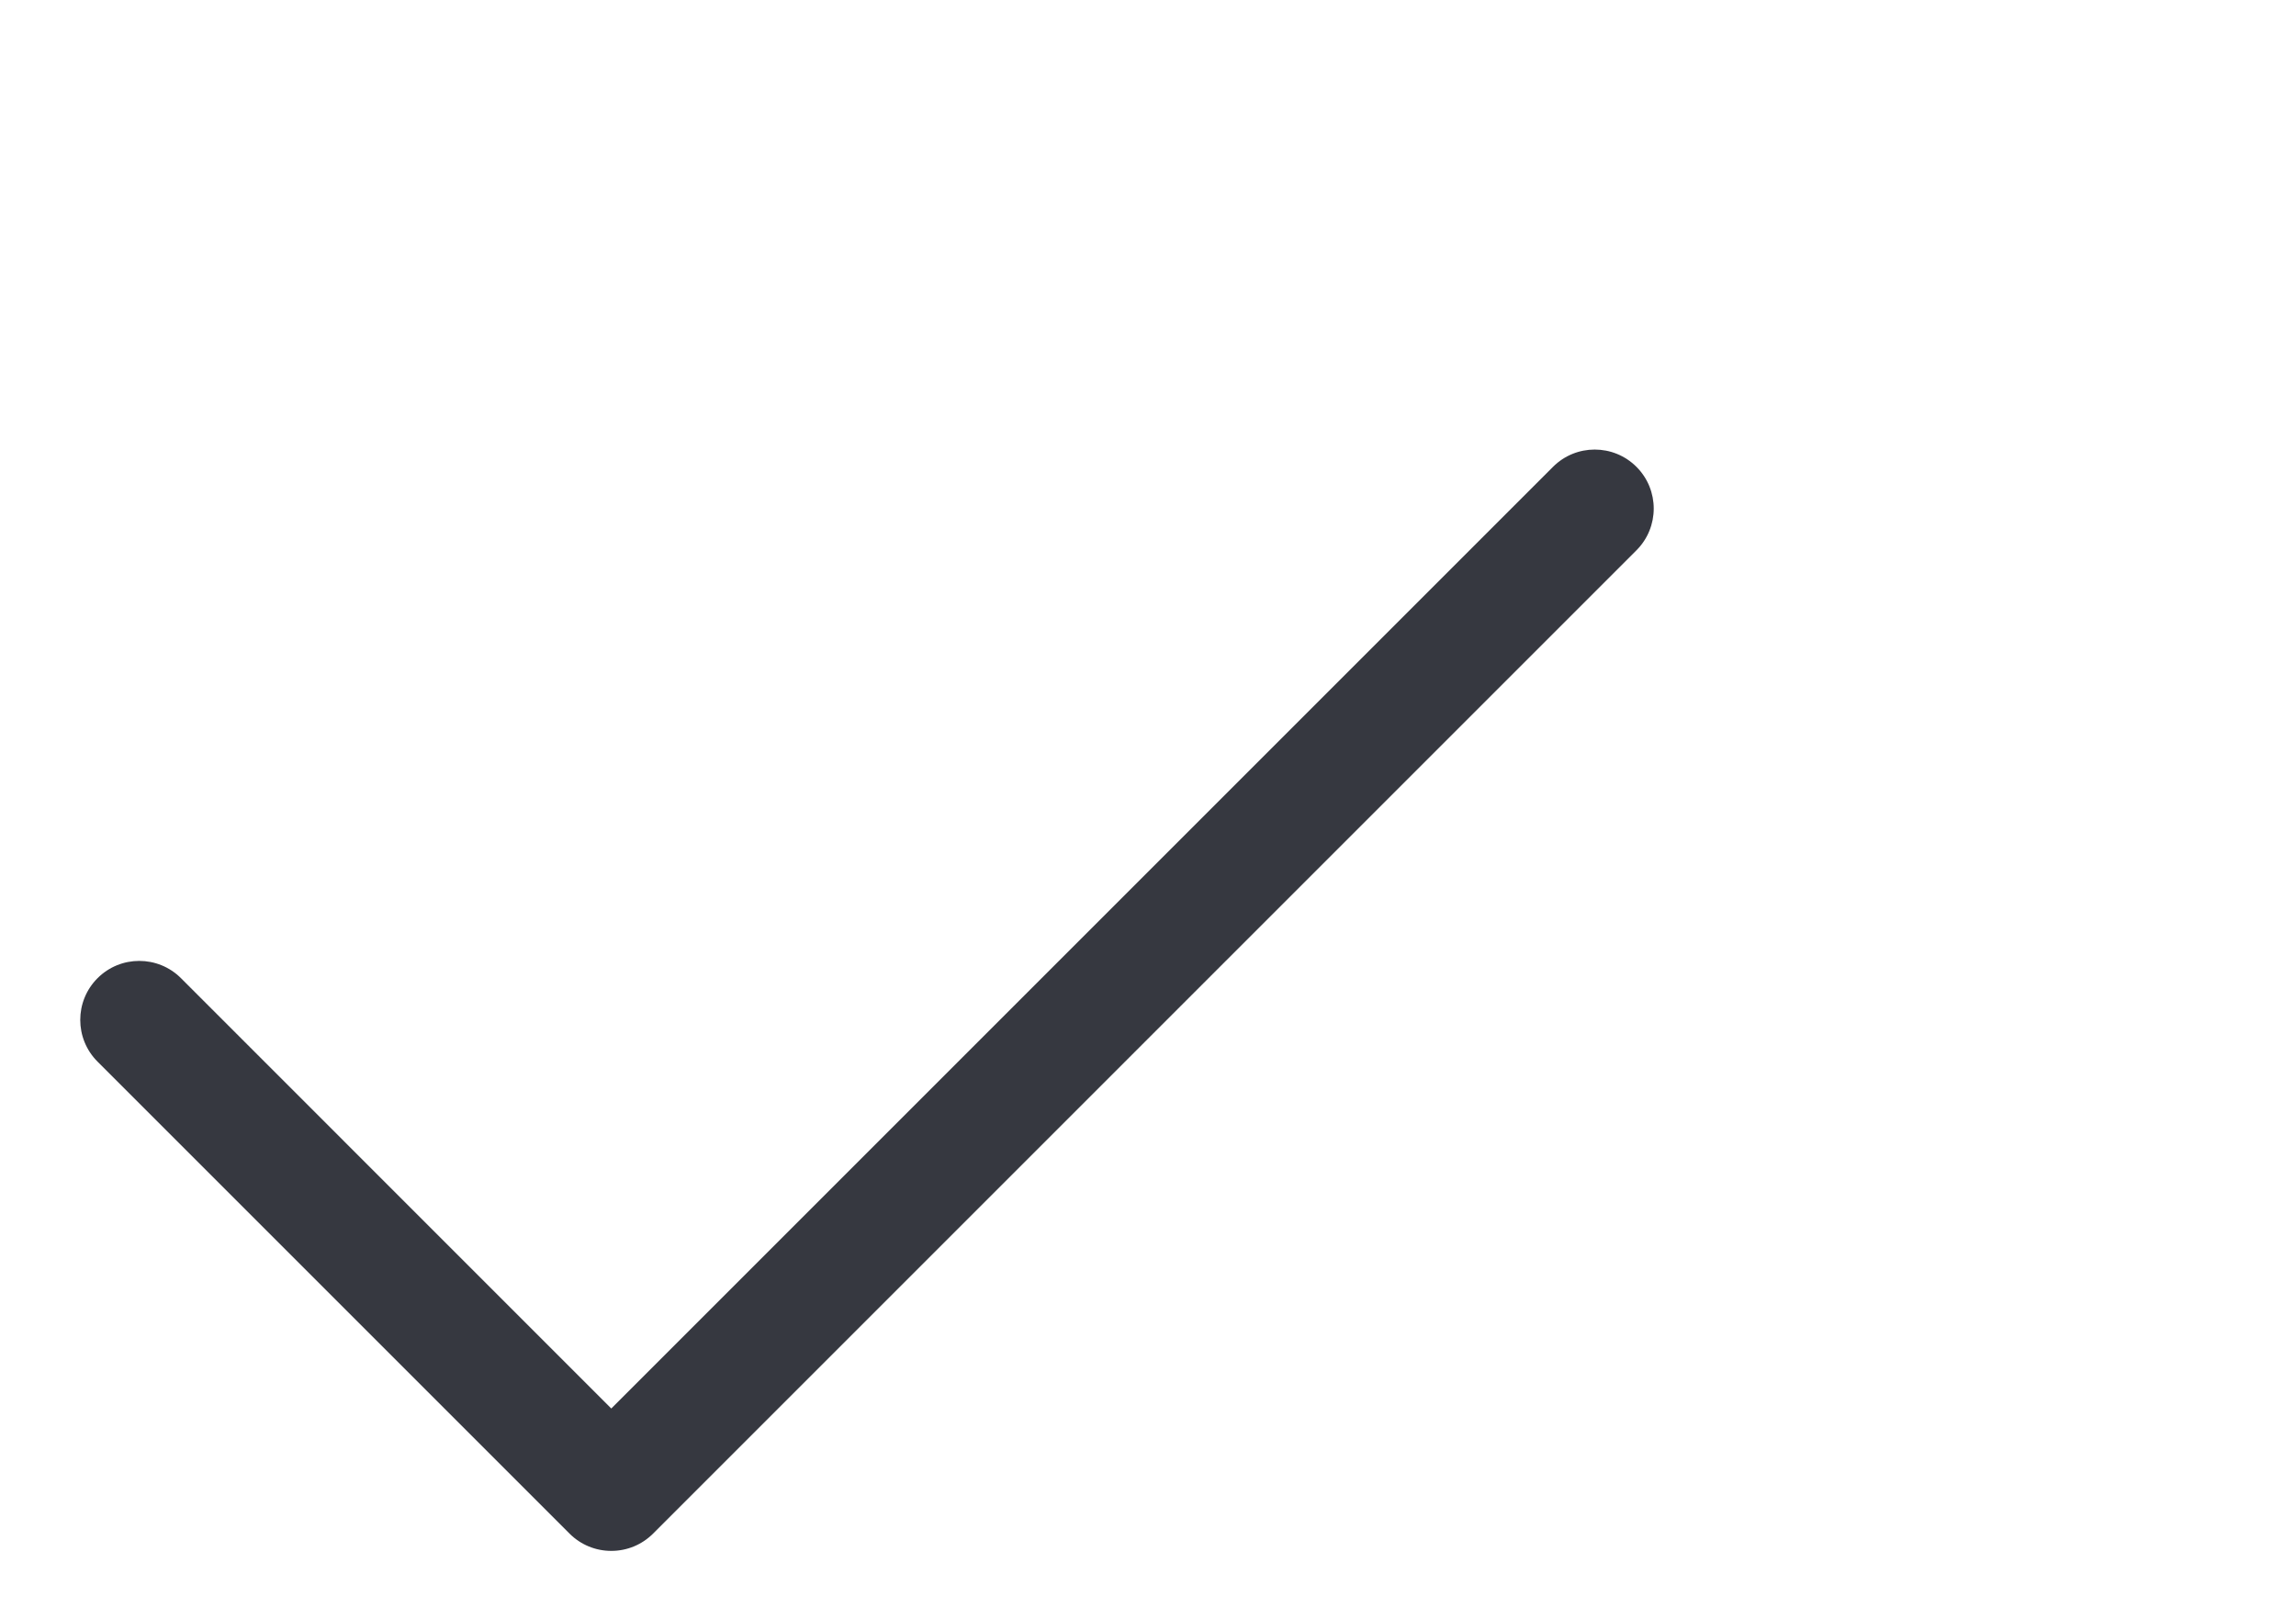
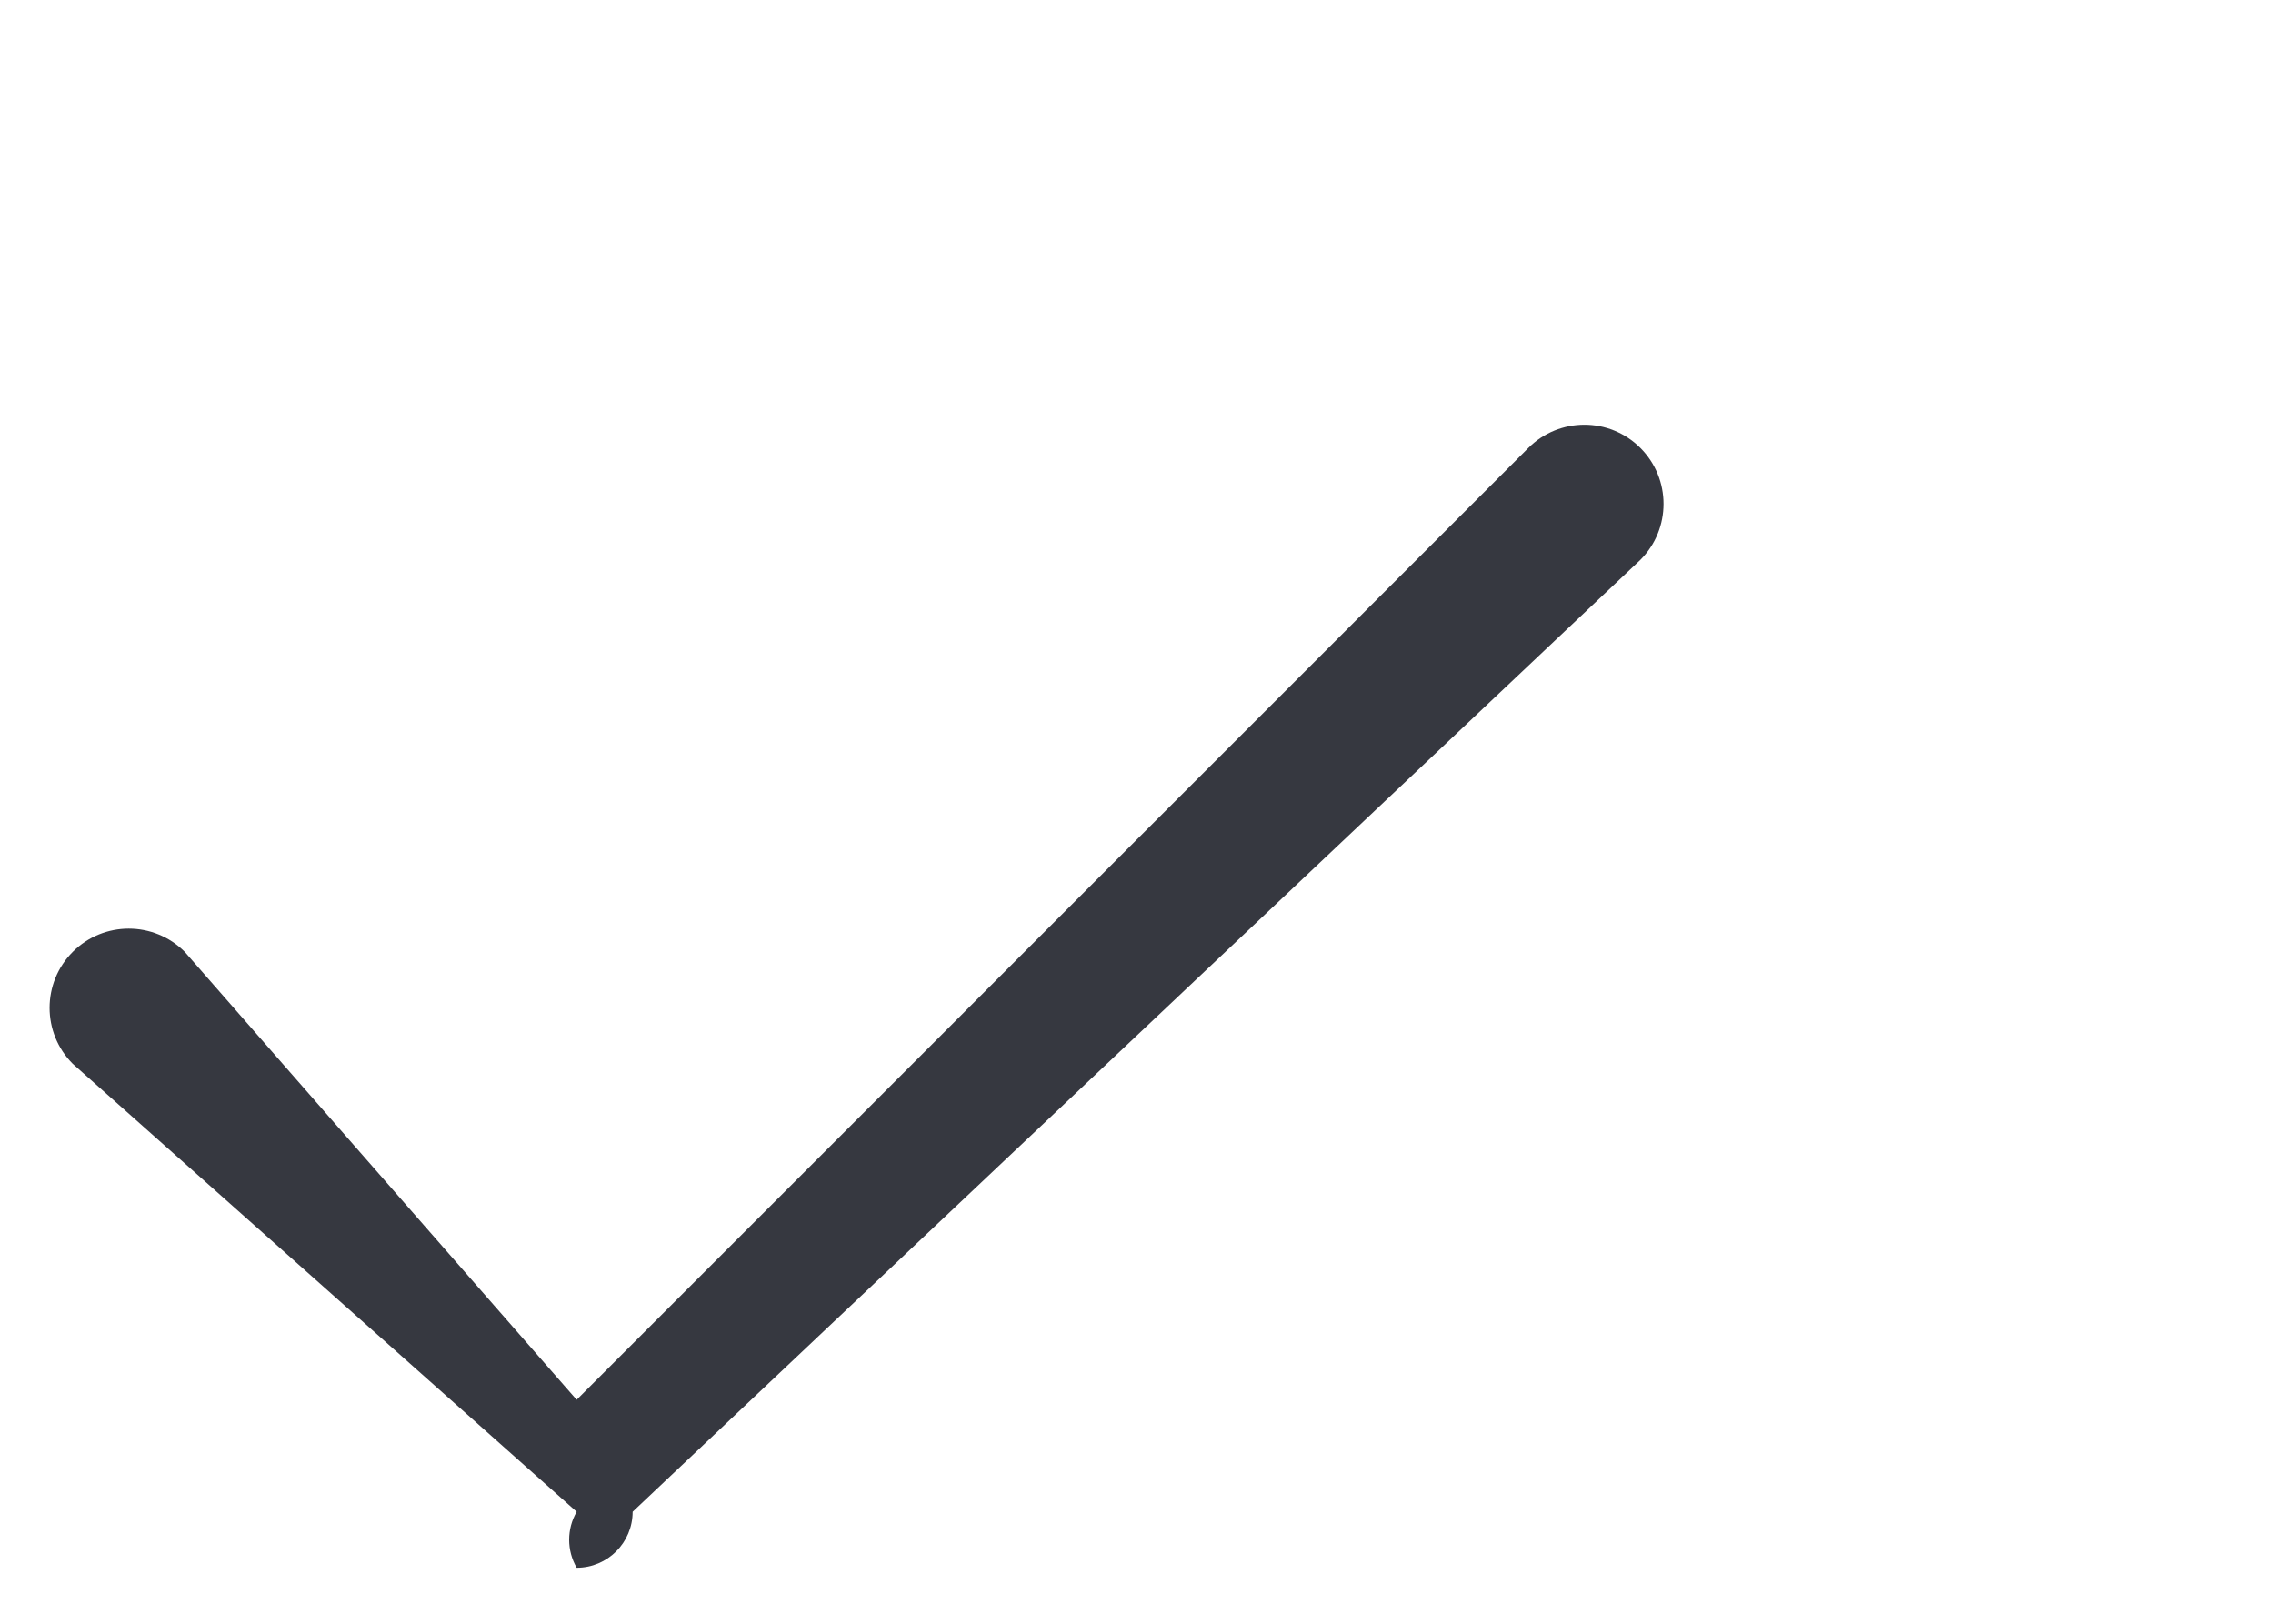
- <svg xmlns="http://www.w3.org/2000/svg" width="28" height="19.6" viewBox="5 -8 28 28.6">
-   <g data-name="Group 1160" transform="translate(-146 -177)">
-     <path data-name="Path 1310" d="M155.45,196.6a1.047,1.047,0,0,1-.743-.307l-8.4-8.4a1.05,1.05,0,0,1,1.485-1.485l7.657,7.658,16.758-16.758a1.05,1.05,0,0,1,1.485,1.485l-17.5,17.5A1.047,1.047,0,0,1,155.45,196.6Z" fill="#363840" />
+ <svg xmlns="http://www.w3.org/2000/svg" width="28" height="20" viewBox="5 -8 28 29">
+   <g data-name="Group 1160">
+     <path data-name="Path 1310" d="M9 20a1 1 0 0 1 0-1l-9-8a1 1 0 0 1 2-2l7 8L26 0a1 1 0 0 1 2 2L10 19a1 1 0 0 1-1 1z" fill="#363840" />
  </g>
</svg>
